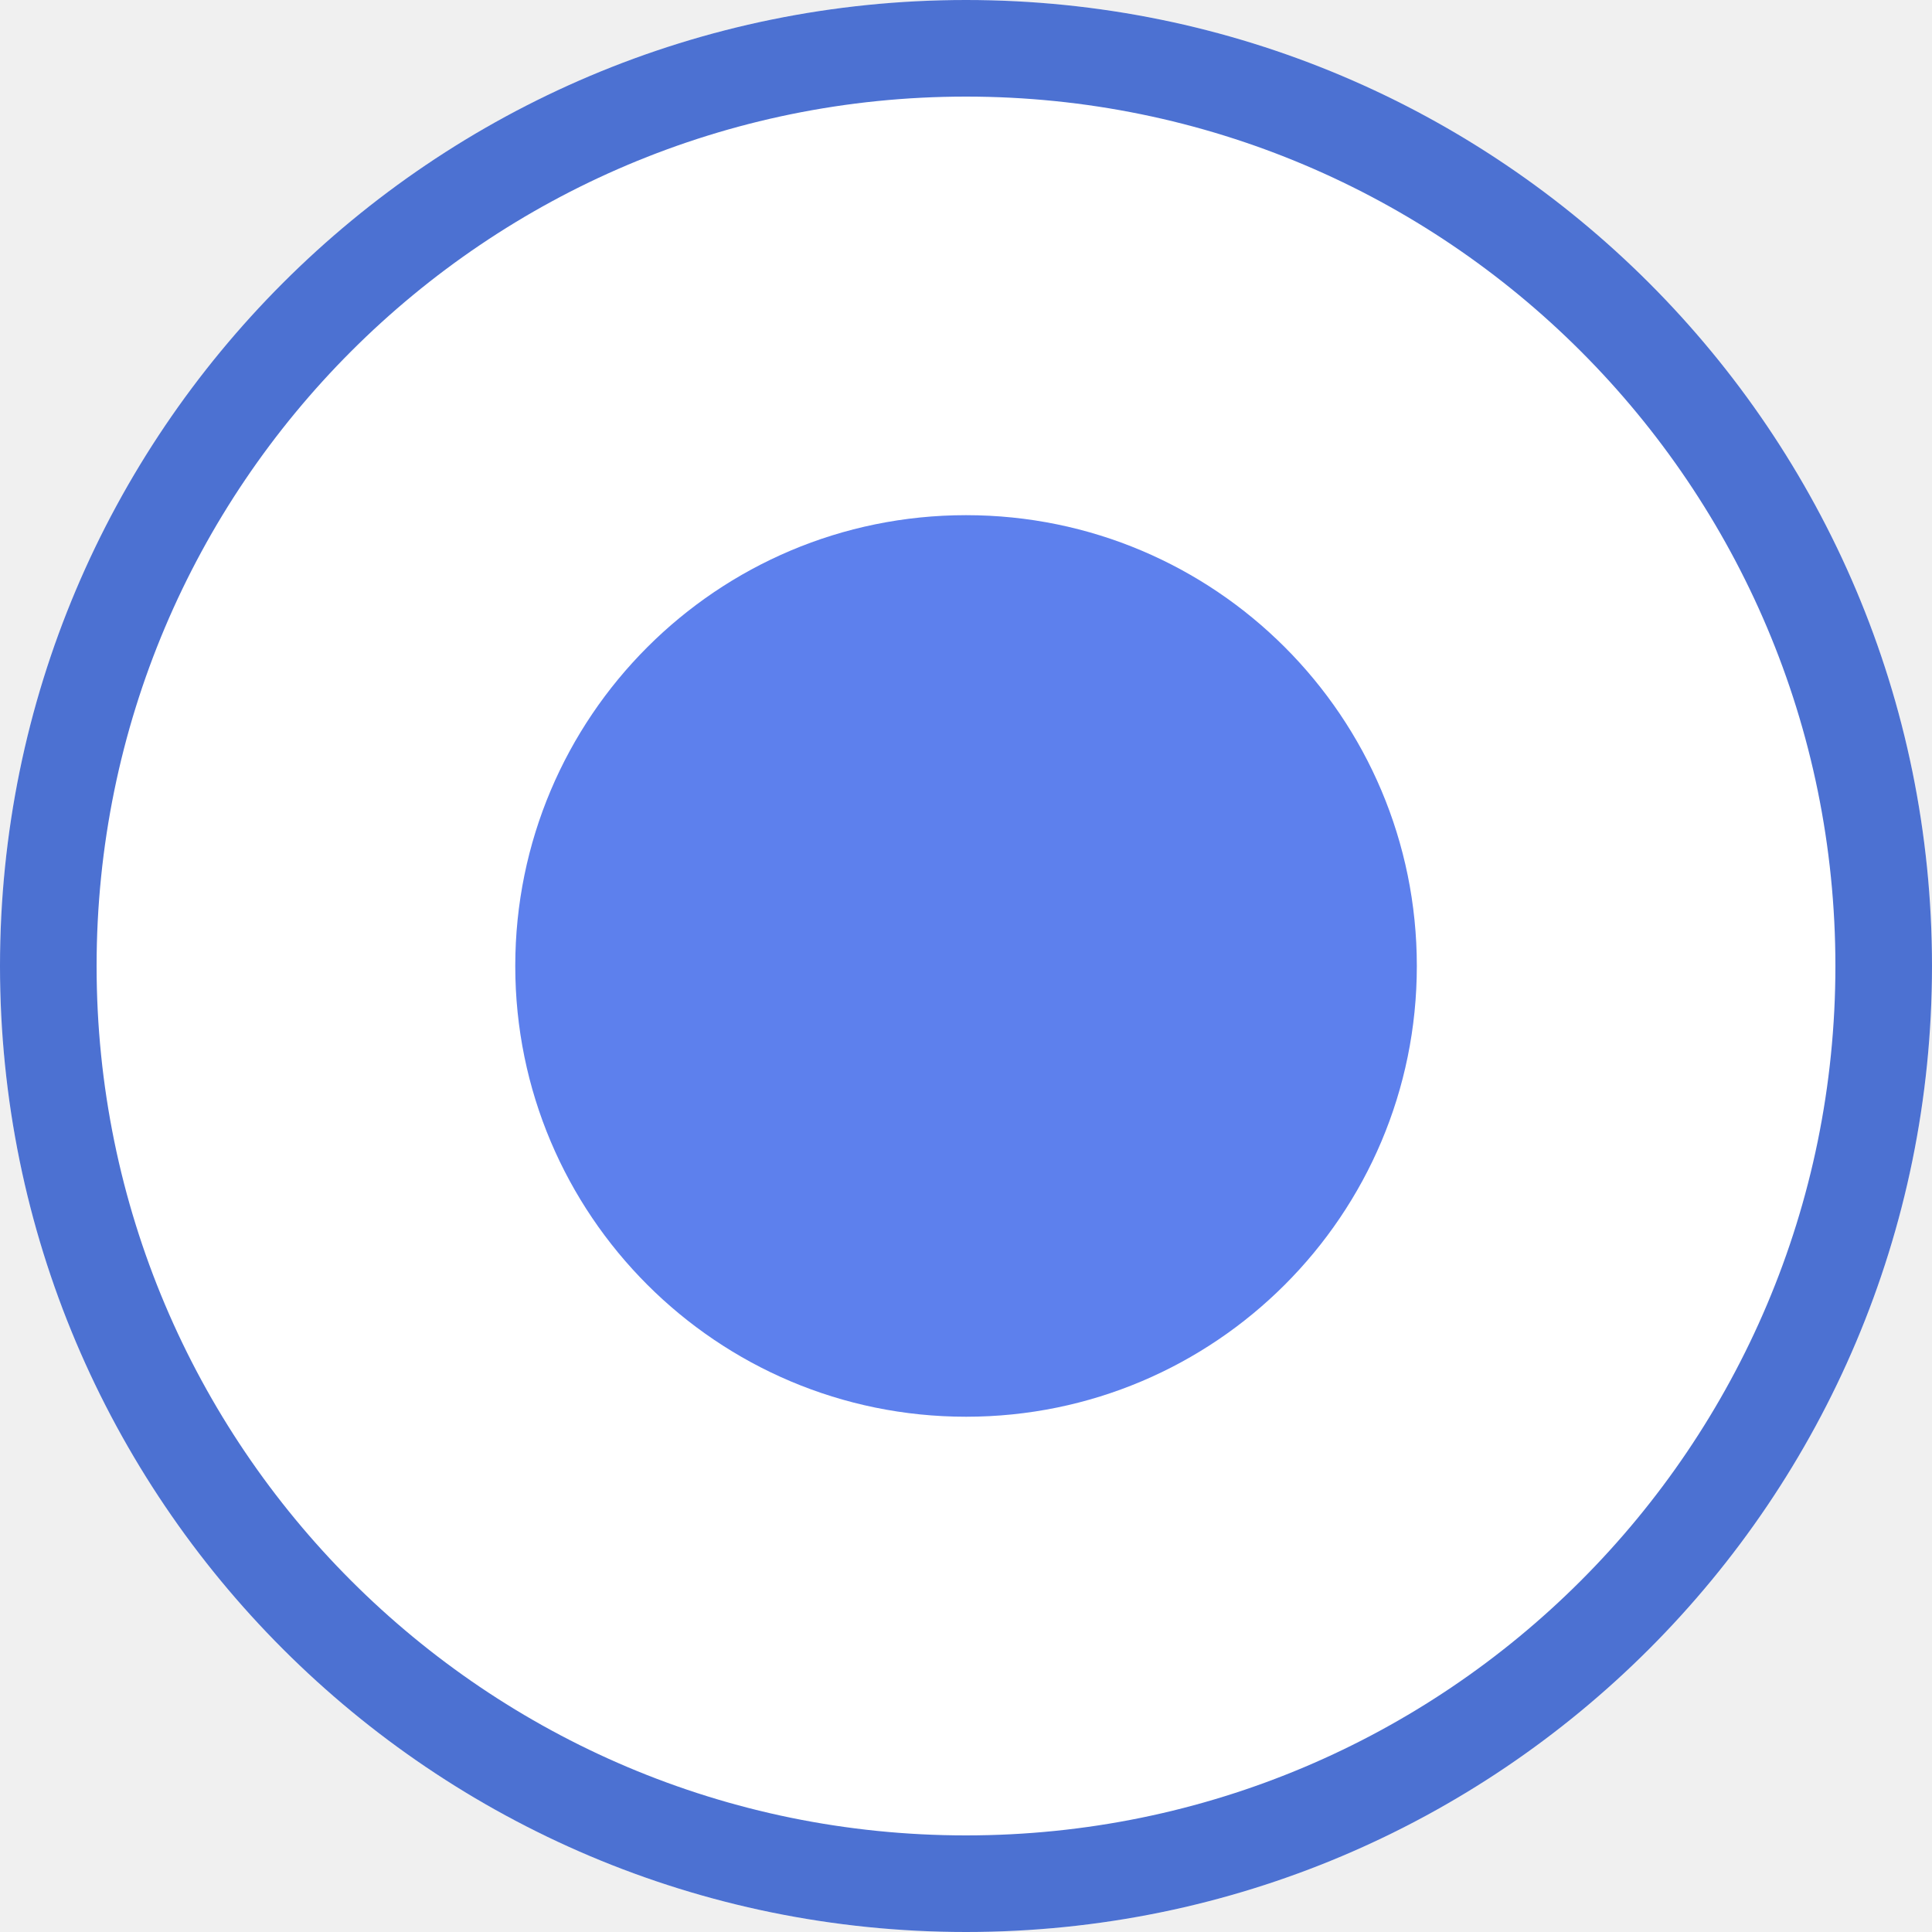
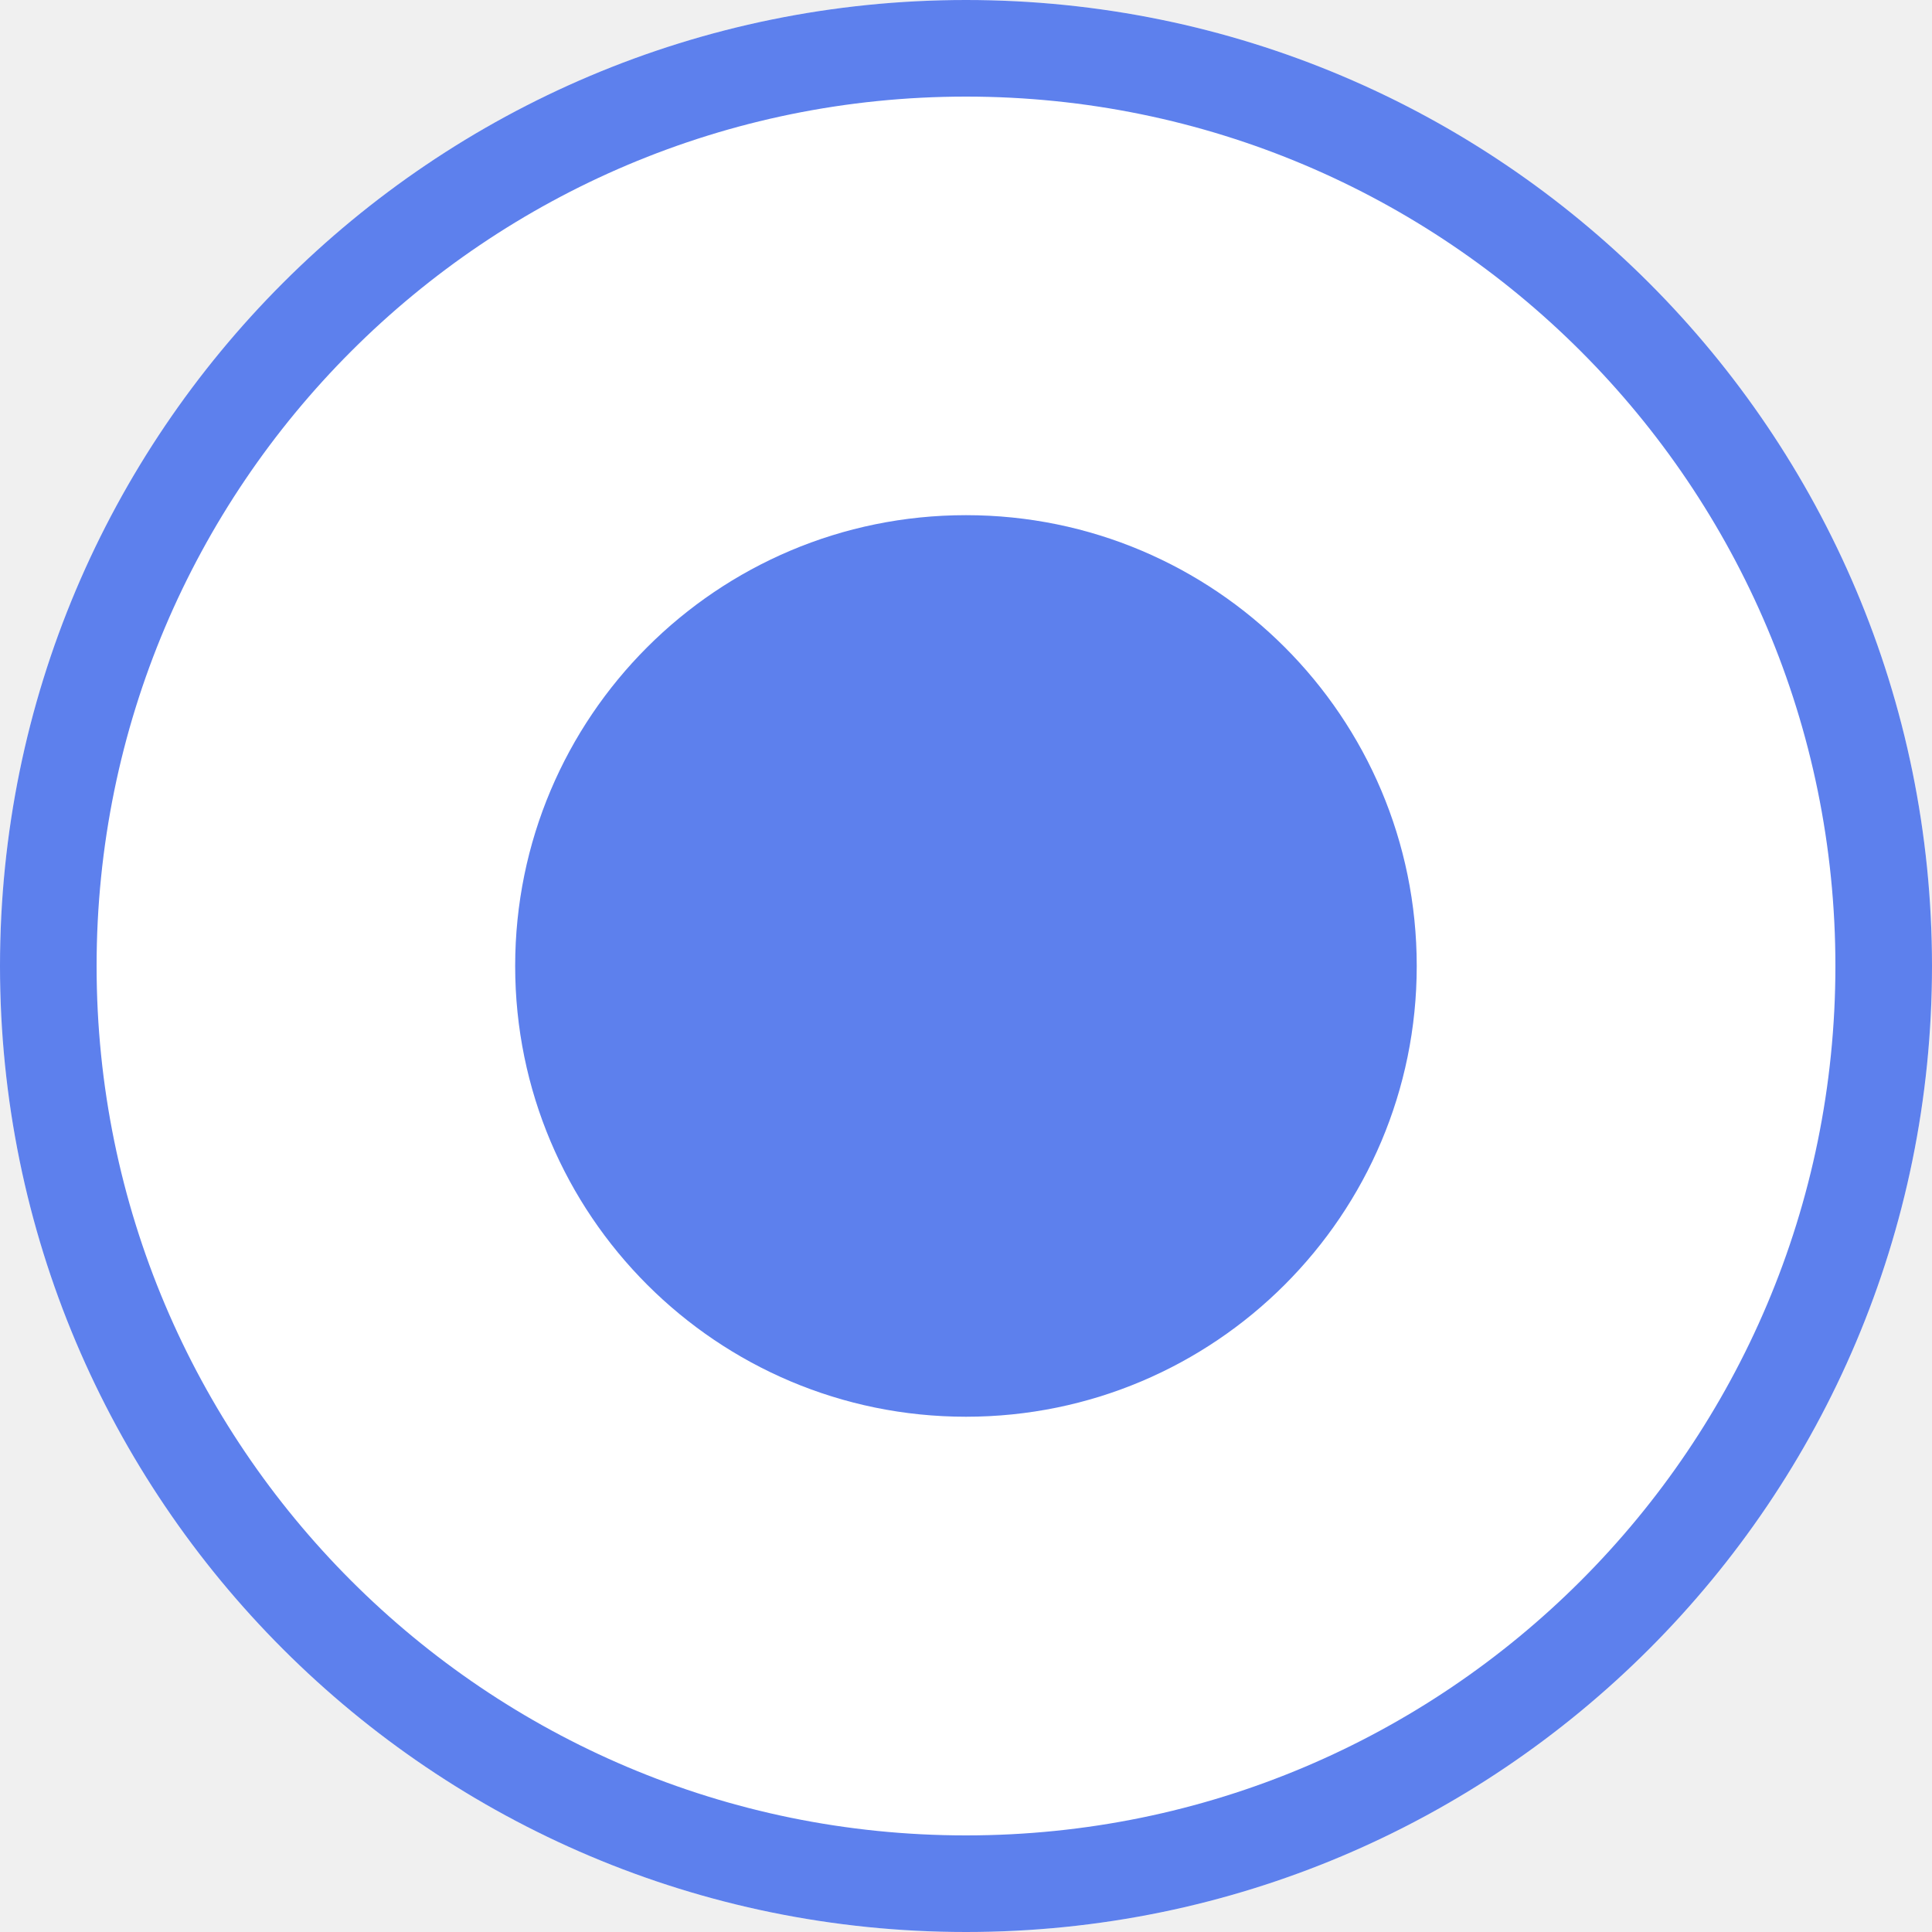
<svg xmlns="http://www.w3.org/2000/svg" width="20" height="20" viewBox="0 0 20 20" fill="none">
-   <mask id="path-1-inside-1_7353_204379" fill="white">
-     <path d="M0 10C0 4.477 4.477 0 10 0C15.523 0 20 4.477 20 10C20 15.523 15.523 20 10 20C4.477 20 0 15.523 0 10Z" />
-   </mask>
-   <path d="M0 10C0 4.477 4.477 0 10 0C15.523 0 20 4.477 20 10C20 15.523 15.523 20 10 20C4.477 20 0 15.523 0 10Z" fill="white" />
-   <path d="M10 19C5.029 19 1 14.971 1 10H-1C-1 16.075 3.925 21 10 21V19ZM19 10C19 14.971 14.971 19 10 19V21C16.075 21 21 16.075 21 10H19ZM10 1C14.971 1 19 5.029 19 10H21C21 3.925 16.075 -1 10 -1V1ZM10 -1C3.925 -1 -1 3.925 -1 10H1C1 5.029 5.029 1 10 1V-1Z" fill="#4C71D2" mask="url(#path-1-inside-1_7353_204379)" />
-   <path d="M10.001 14.666C12.578 14.666 14.667 12.577 14.667 10C14.667 7.422 12.578 5.333 10.001 5.333C7.423 5.333 5.334 7.422 5.334 10C5.334 12.577 7.423 14.666 10.001 14.666Z" fill="#5D80ED" />
+   <g clip-path="url(#clip0_19439_41378)">
+     <mask id="path-1-inside-1_19439_41378" fill="white">
+       <path d="M0 10C0 4.477 4.477 0 10 0C15.523 0 20 4.477 20 10C20 15.523 15.523 20 10 20C4.477 20 0 15.523 0 10Z" />
+     </mask>
+     <path d="M0 10C0 4.477 4.477 0 10 0C15.523 0 20 4.477 20 10C20 15.523 15.523 20 10 20C4.477 20 0 15.523 0 10Z" fill="white" />
+     <path d="M10 14.666C12.577 14.666 14.666 12.577 14.666 10C14.666 7.422 12.577 5.333 10 5.333C7.422 5.333 5.333 7.422 5.333 10C5.333 12.577 7.422 14.666 10 14.666Z" fill="#5D80ED" />
+   </g>
+   <path d="M10 19C5.029 19 1 14.971 1 10H-1C-1 16.075 3.925 21 10 21V19ZM19 10C19 14.971 14.971 19 10 19V21C16.075 21 21 16.075 21 10H19ZM10 1C14.971 1 19 5.029 19 10H21C21 3.925 16.075 -1 10 -1V1ZM10 -1C3.925 -1 -1 3.925 -1 10H1C1 5.029 5.029 1 10 1V-1Z" fill="#5D80ED" mask="url(#path-1-inside-1_19439_41378)" />
+   <defs>
+     <clipPath id="clip0_19439_41378">
+       <path d="M0 10C0 4.477 4.477 0 10 0C15.523 0 20 4.477 20 10C20 15.523 15.523 20 10 20C4.477 20 0 15.523 0 10Z" fill="white" />
+     </clipPath>
+   </defs>
</svg>
